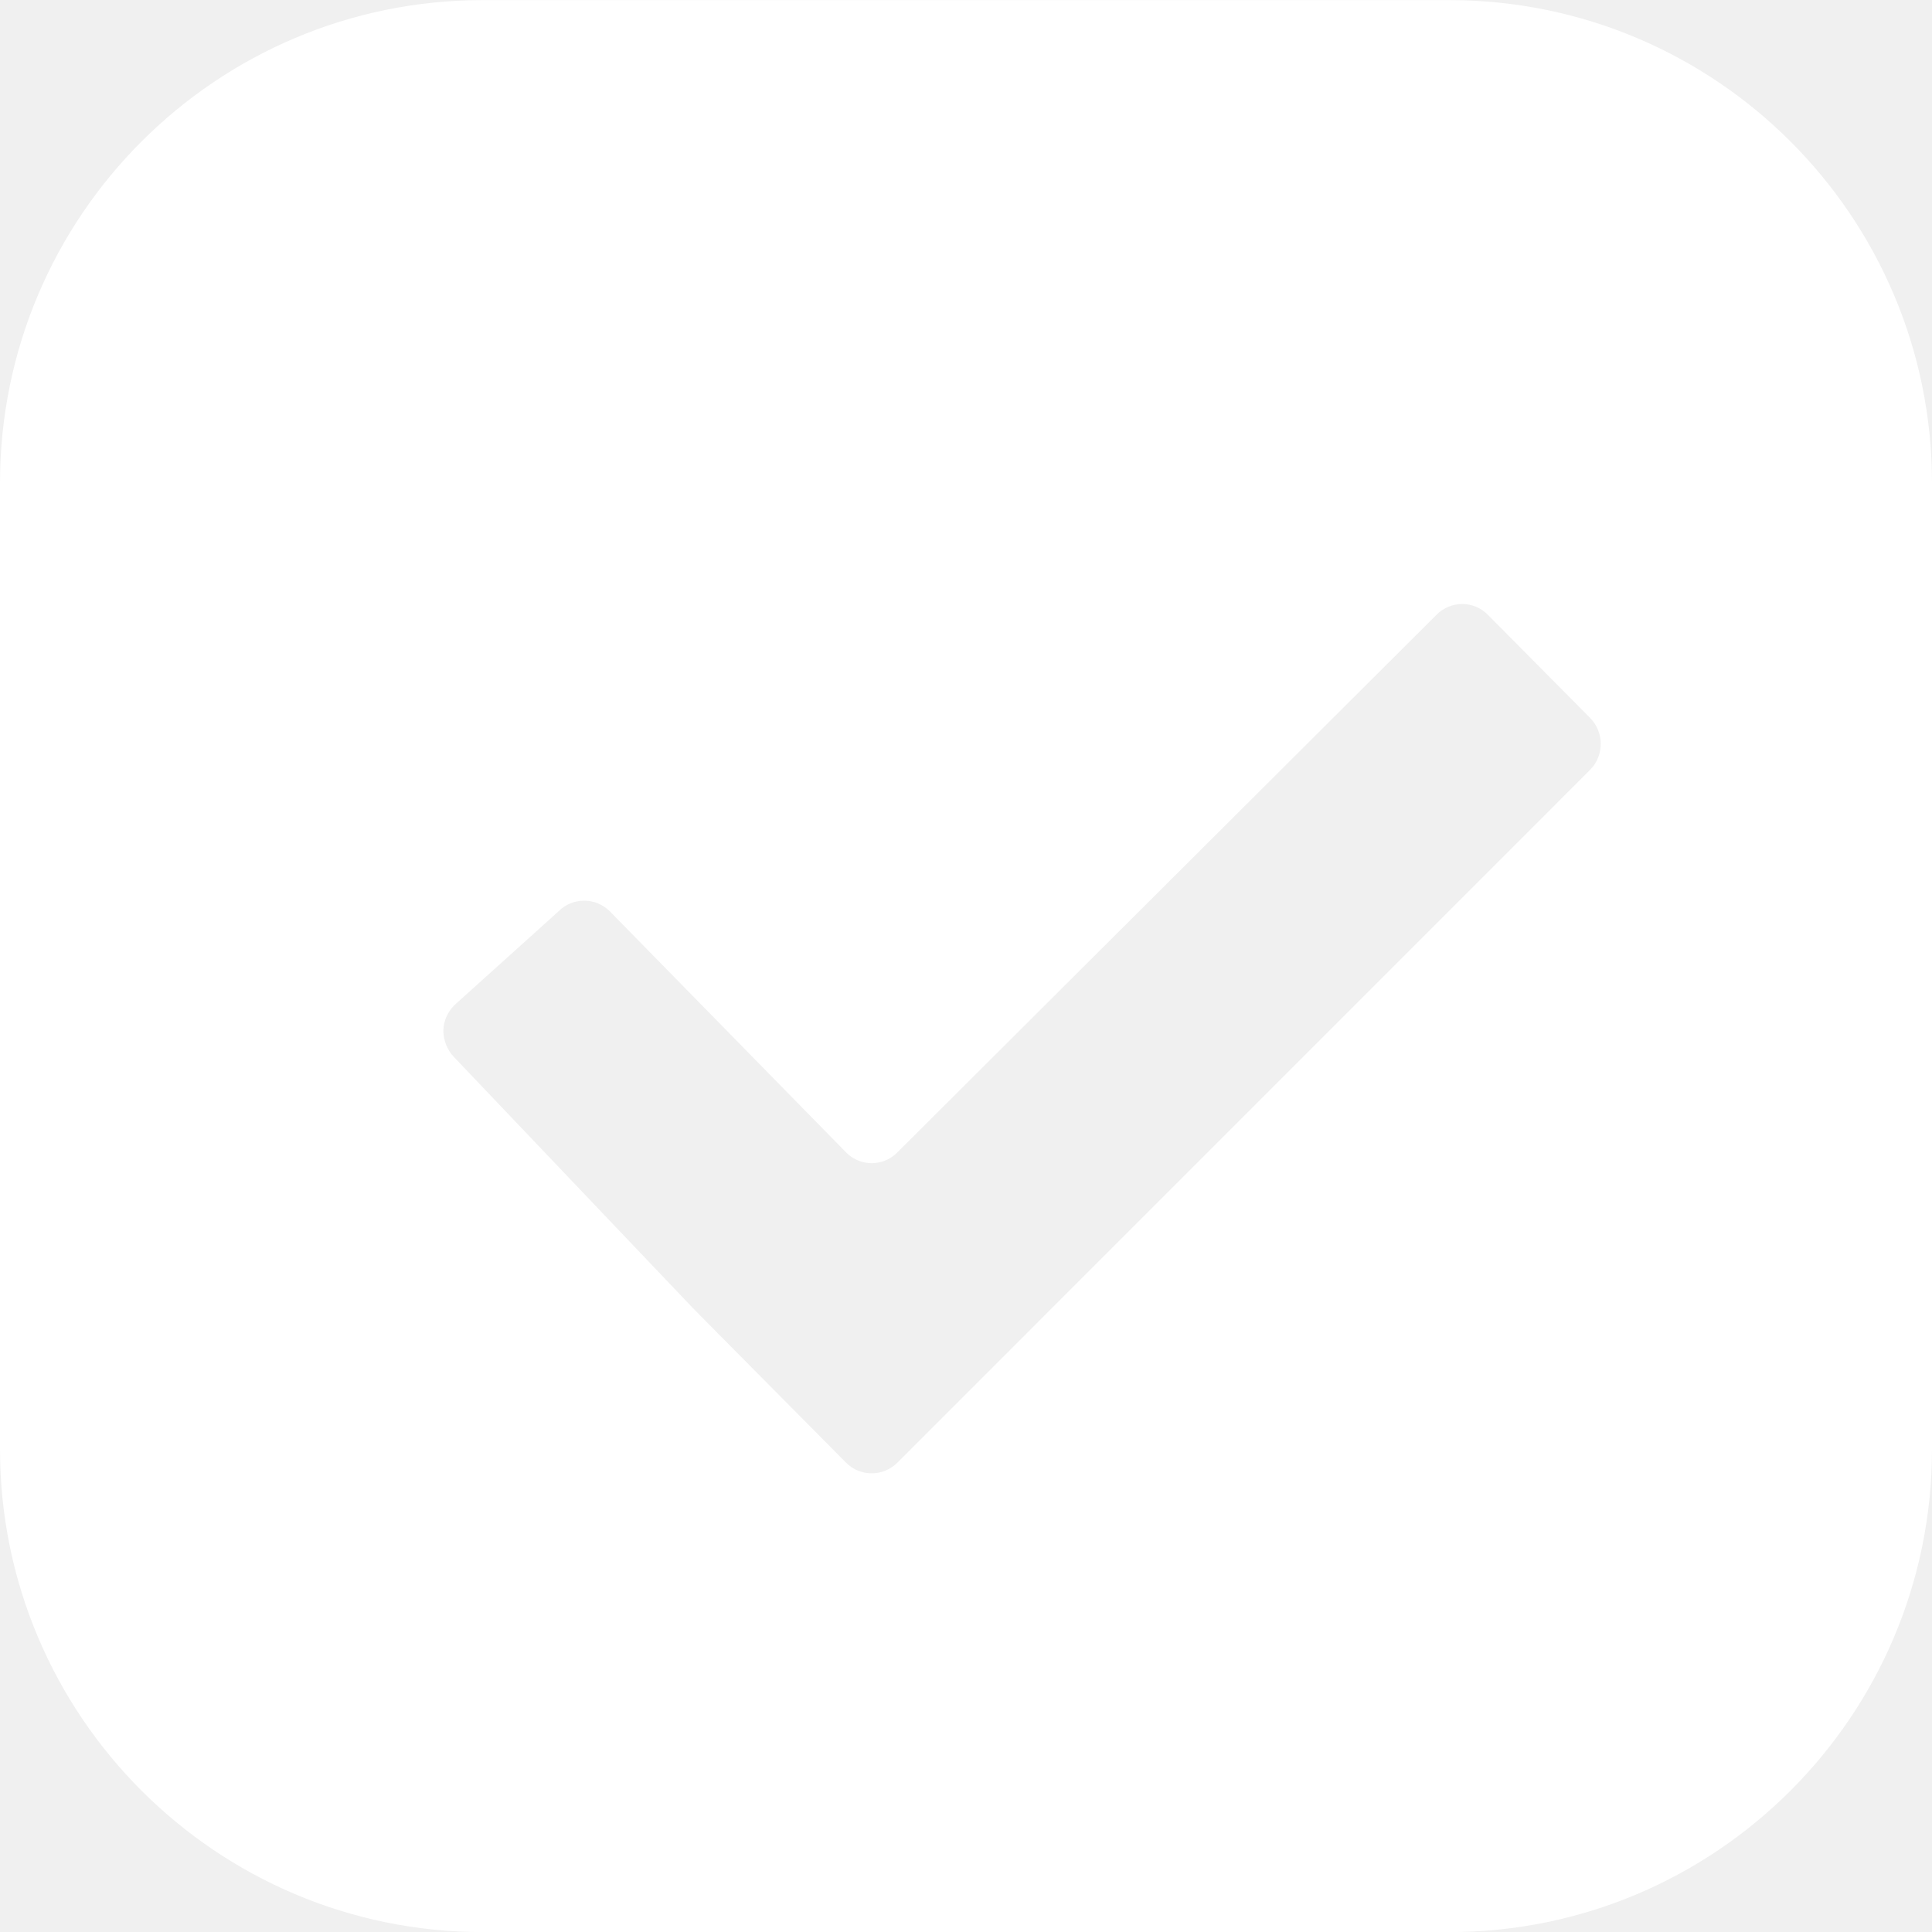
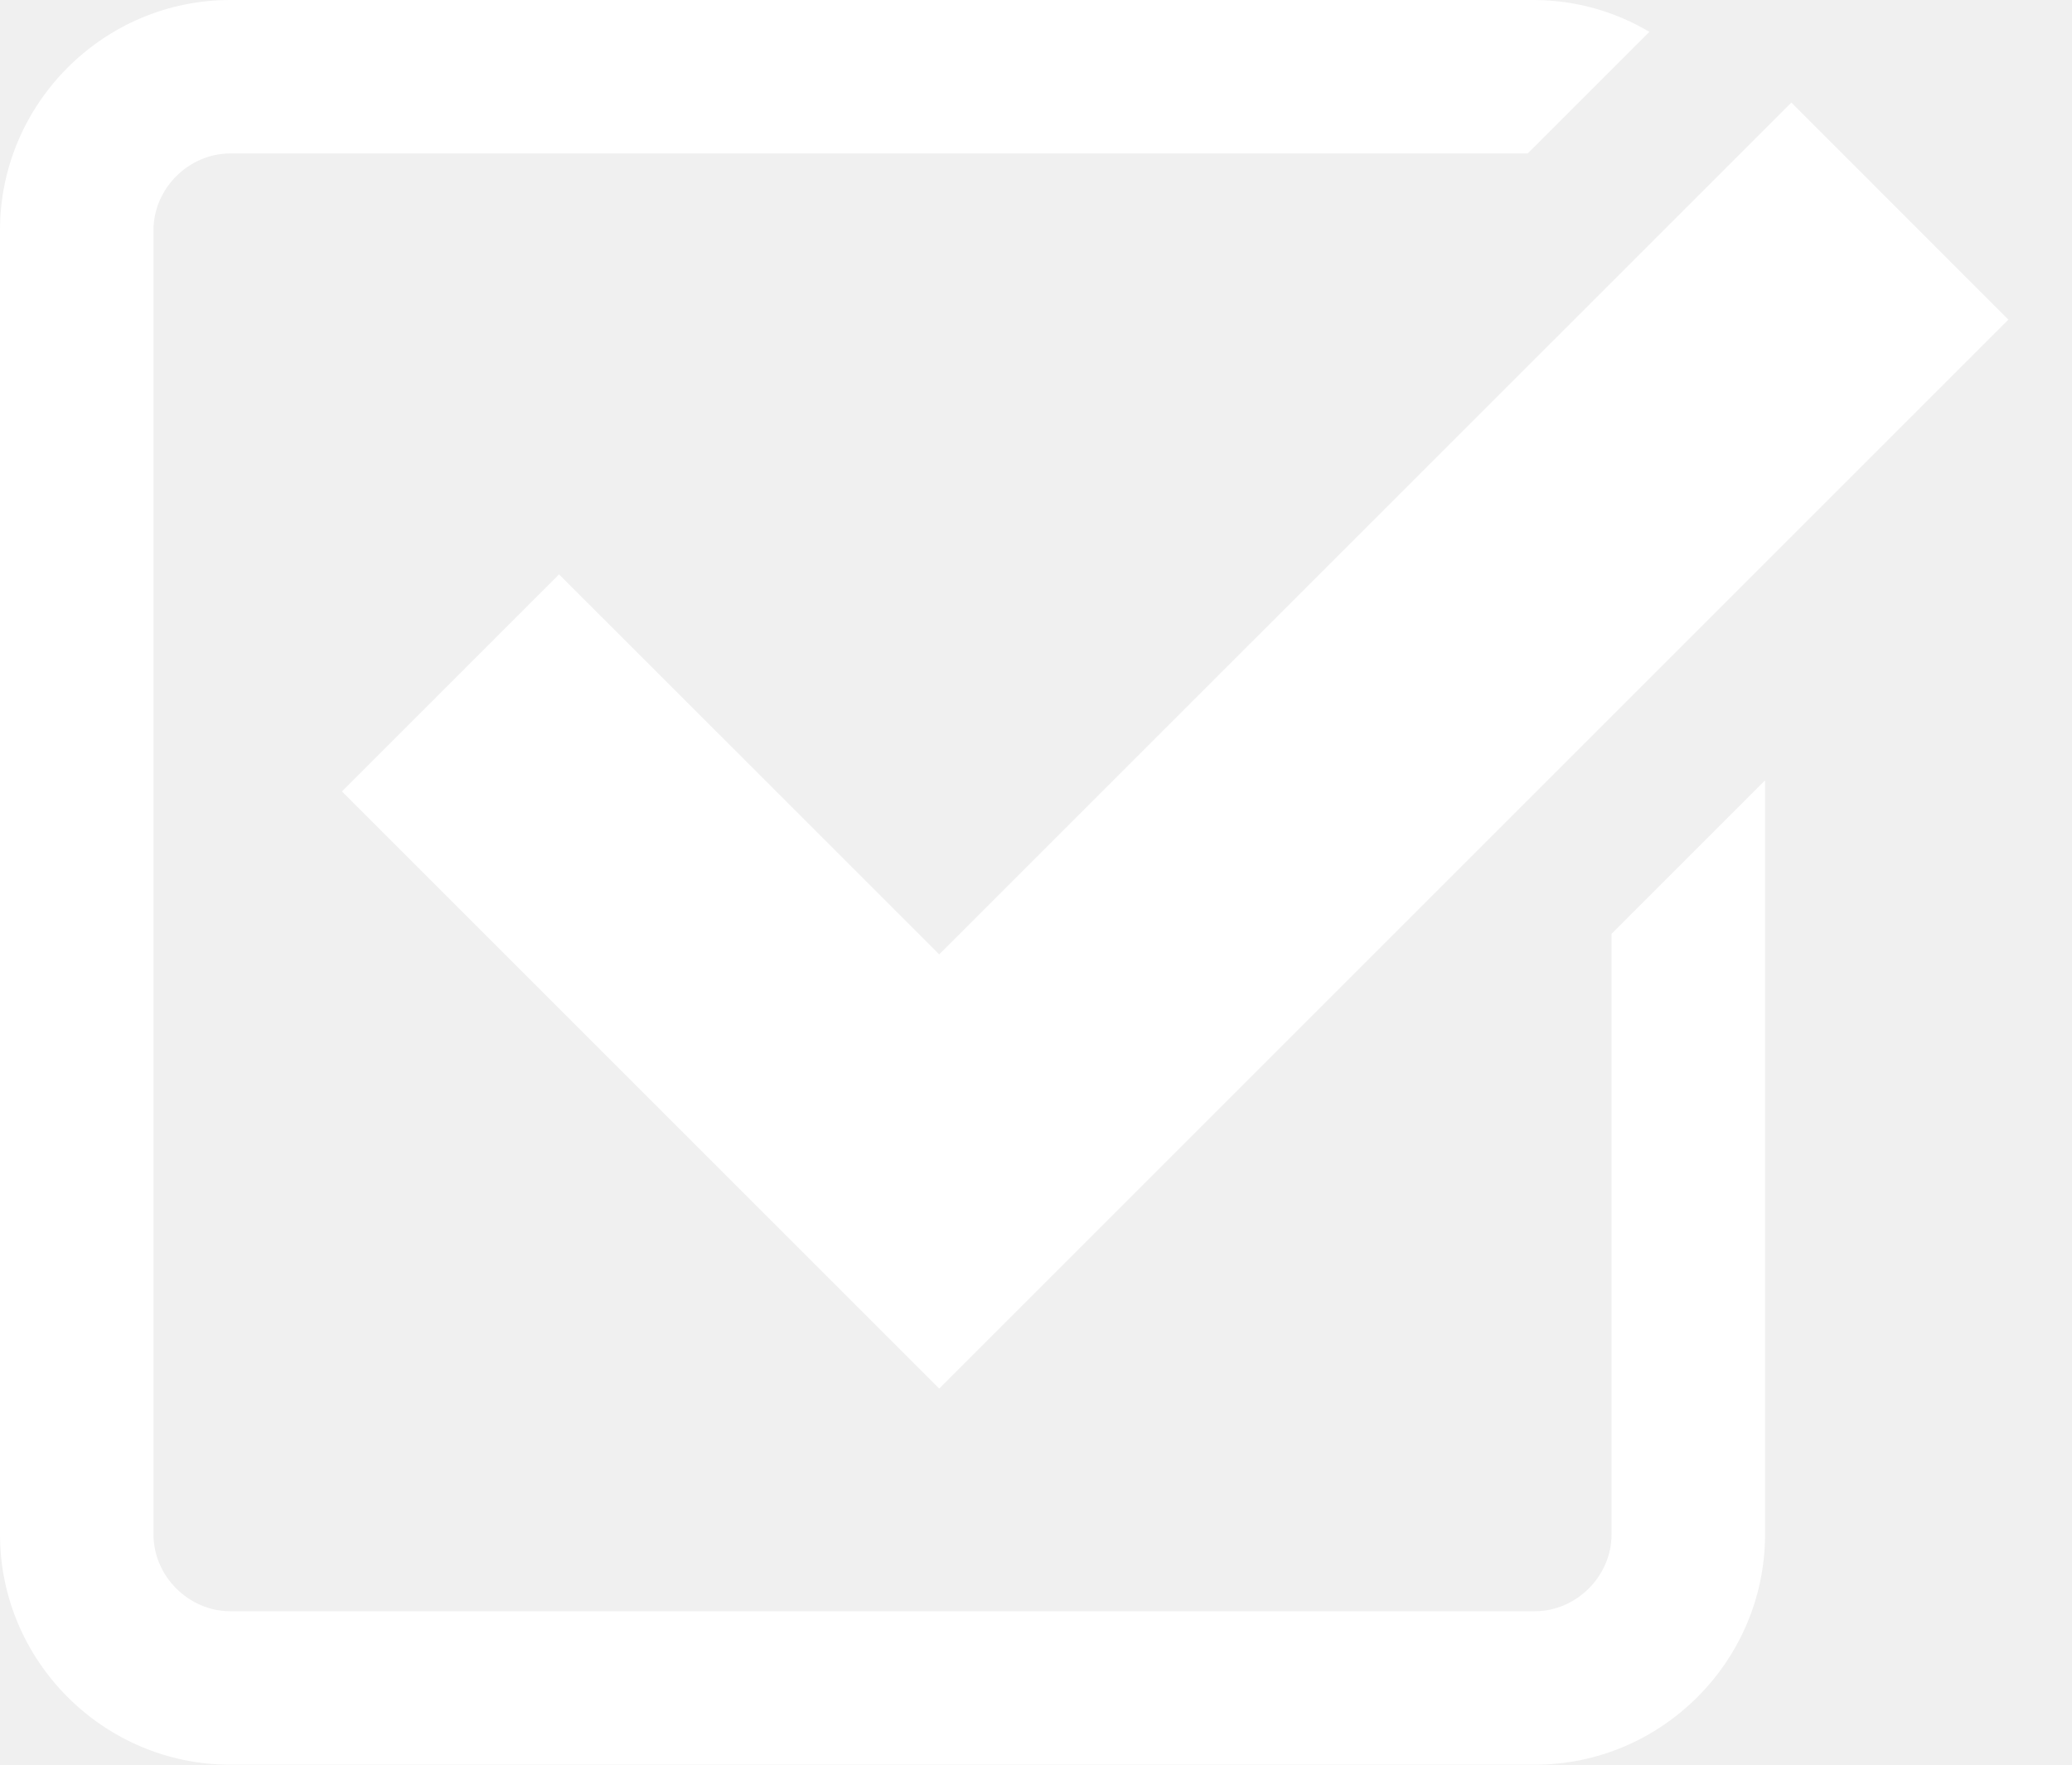
- <svg xmlns="http://www.w3.org/2000/svg" version="1.2" baseProfile="tiny" x="0px" y="0px" width="20px" height="20px" viewBox="0 0 20 20" overflow="visible" xml:space="preserve" fill="#ffffff">
-   <g>
-     <path d="M15,0.001H5c-2.761,0-5,2.238-5,5v10c0,2.761,2.239,5,5,5h10c2.762,0,5-2.239,5-5v-10   C20,2.239,17.762,0.001,15,0.001z M16.462,7.968l-7.173,7.174c-0.146,0.146-0.385,0.146-0.53,0l-1.061-1.07   c-0.146-0.147-0.385-0.388-0.53-0.536l-2.467-2.592c-0.072-0.074-0.111-0.176-0.111-0.272s0.039-0.189,0.111-0.264l1.081-0.974   c0.073-0.075,0.171-0.111,0.268-0.11c0.095,0,0.19,0.037,0.263,0.11l2.446,2.496c0.146,0.148,0.384,0.148,0.53,0l5.583-5.567   c0.146-0.147,0.384-0.147,0.529,0l1.061,1.07C16.607,7.58,16.607,7.821,16.462,7.968z" />
-   </g>
+ <svg xmlns="http://www.w3.org/2000/svg" width="27" height="23" viewBox="0 0 27 23">
+   <path fill="#FFFFFF" d="M7.285 7.486l-2.829 2.829 7.783 7.783L26.171 4.166l-2.828-2.829-11.104 11.102z" />
+   <path fill="#FFFFFF" d="M21 20c0 .542-.458 1-1 1H3c-.542 0-1-.458-1-1V3c0-.542.458-1 1-1h16.908L21.493.415A2.96 2.96 0 0 0 20 0H3C1.35 0 0 1.35 0 3v17c0 1.65 1.35 3 3 3h17c1.65 0 3-1.35 3-3v-9.829l-2 2V20z" />
</svg>
